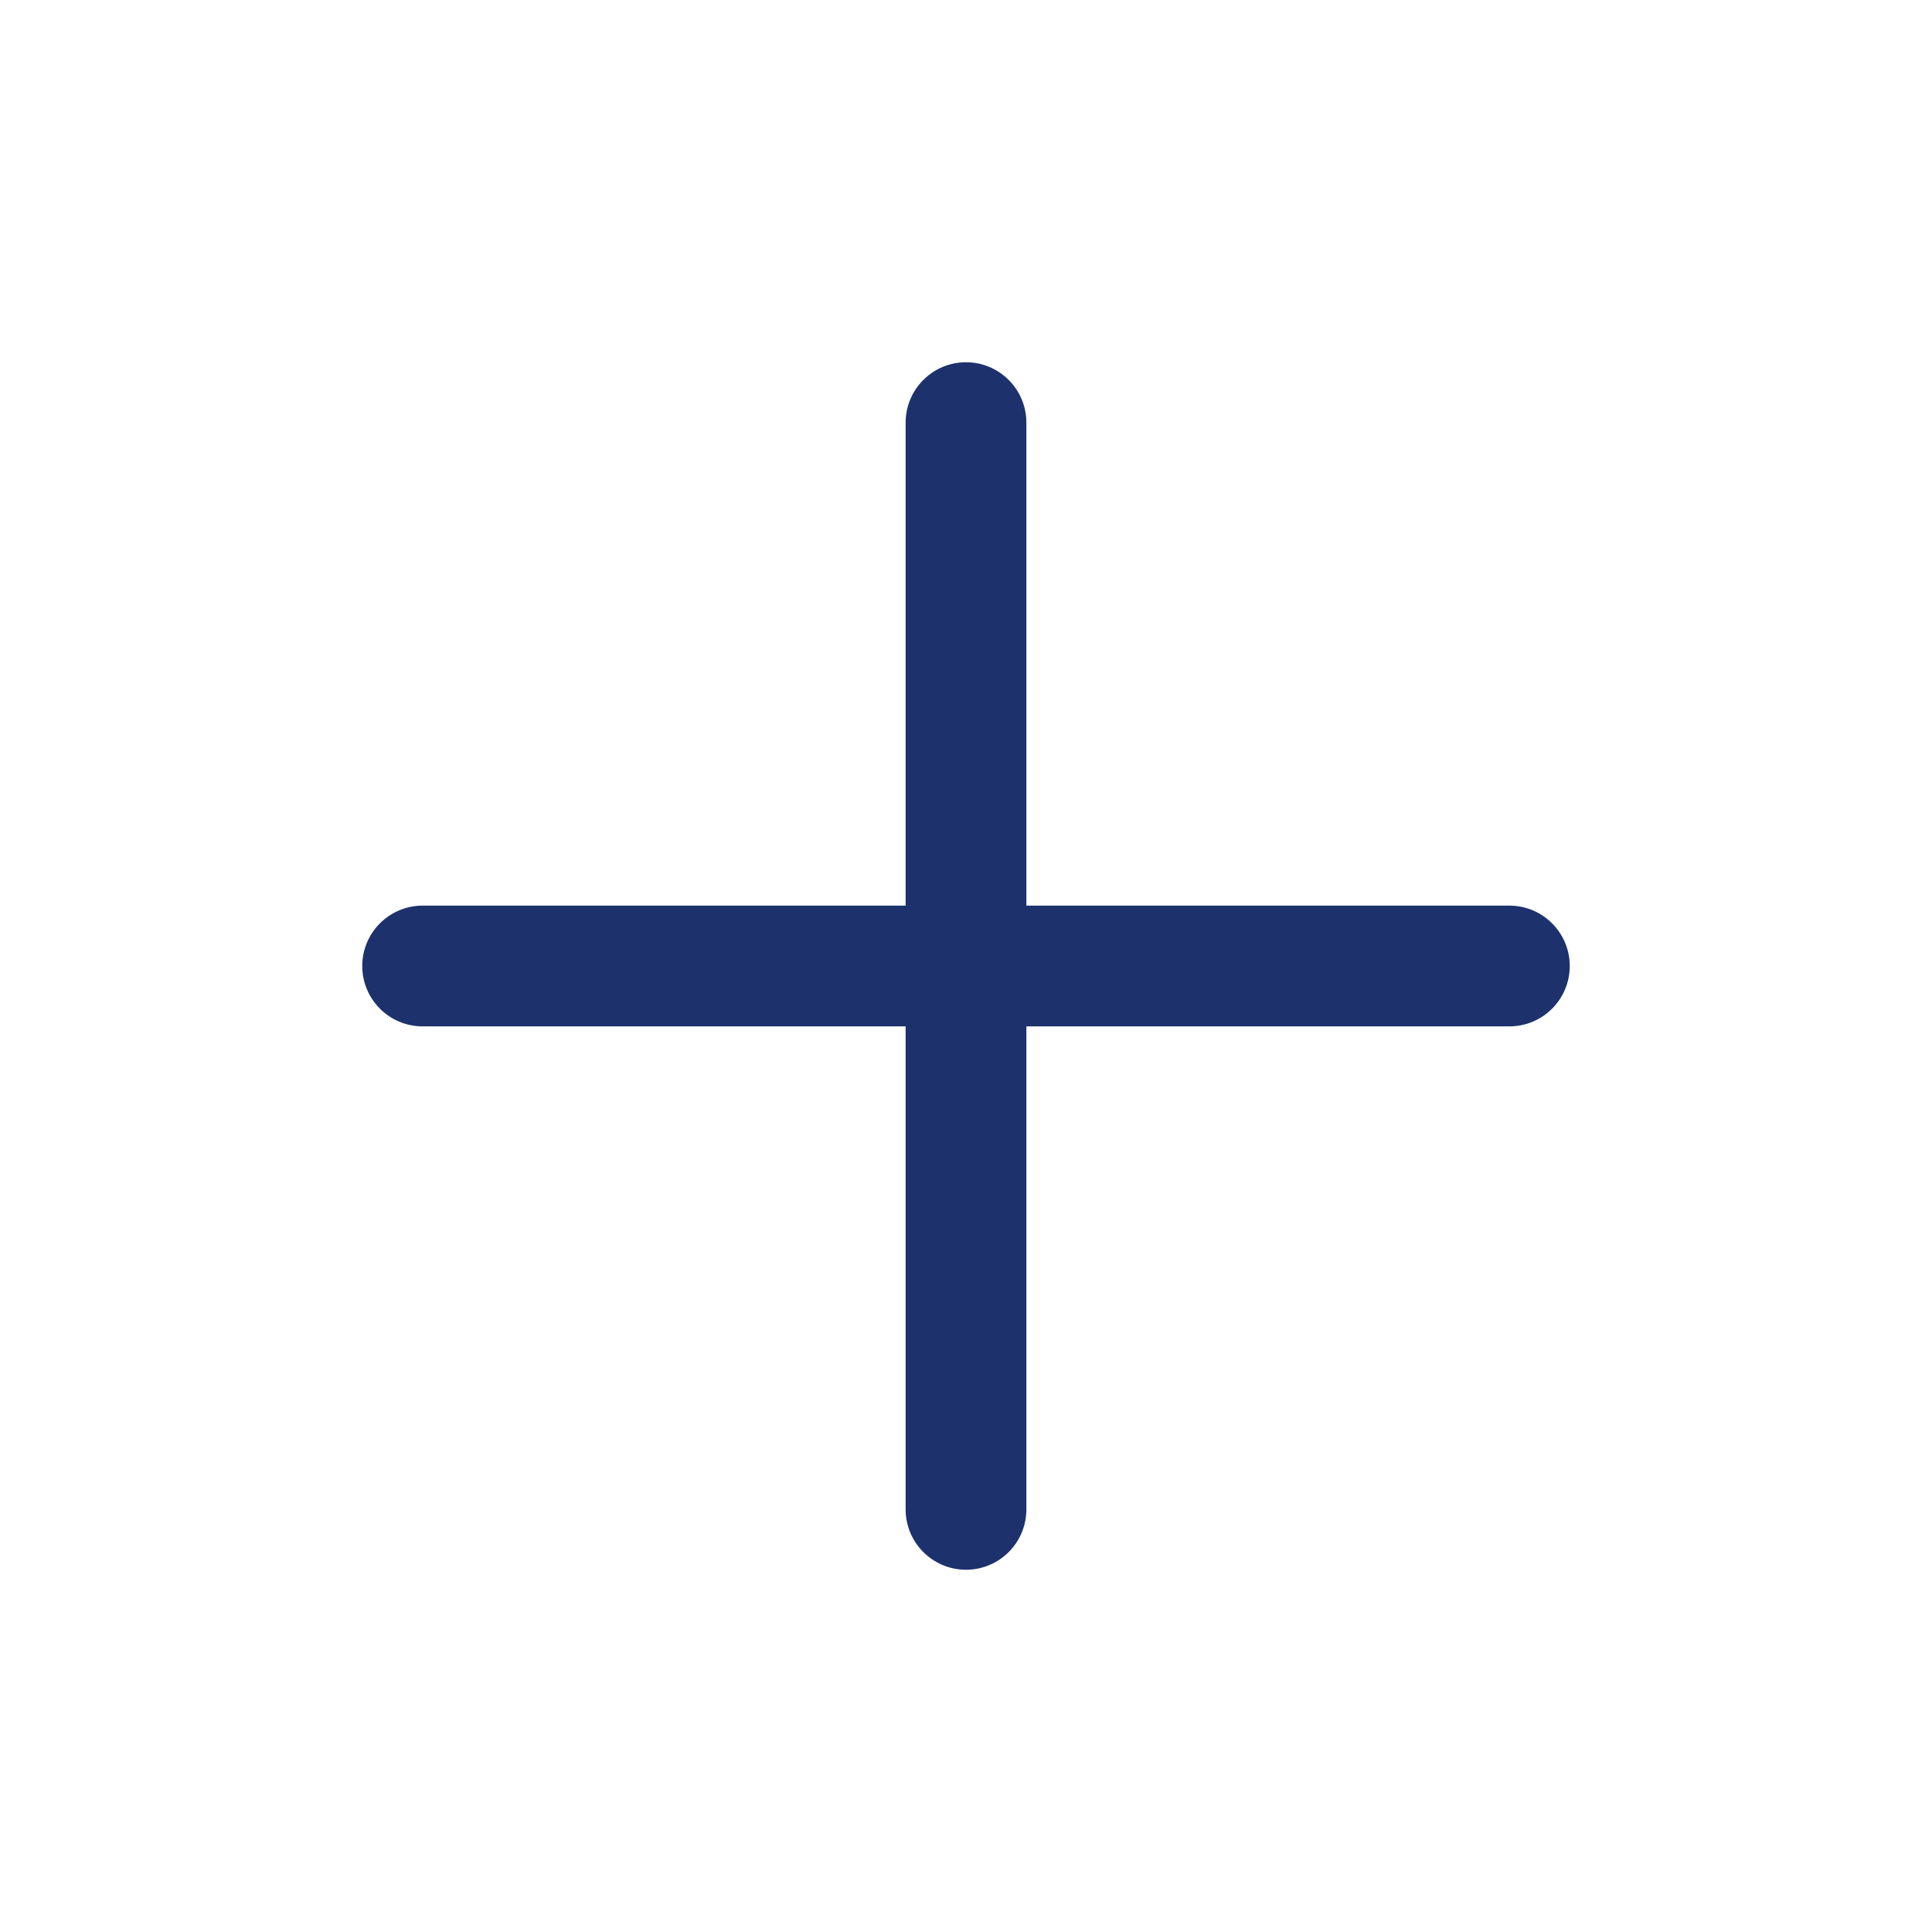
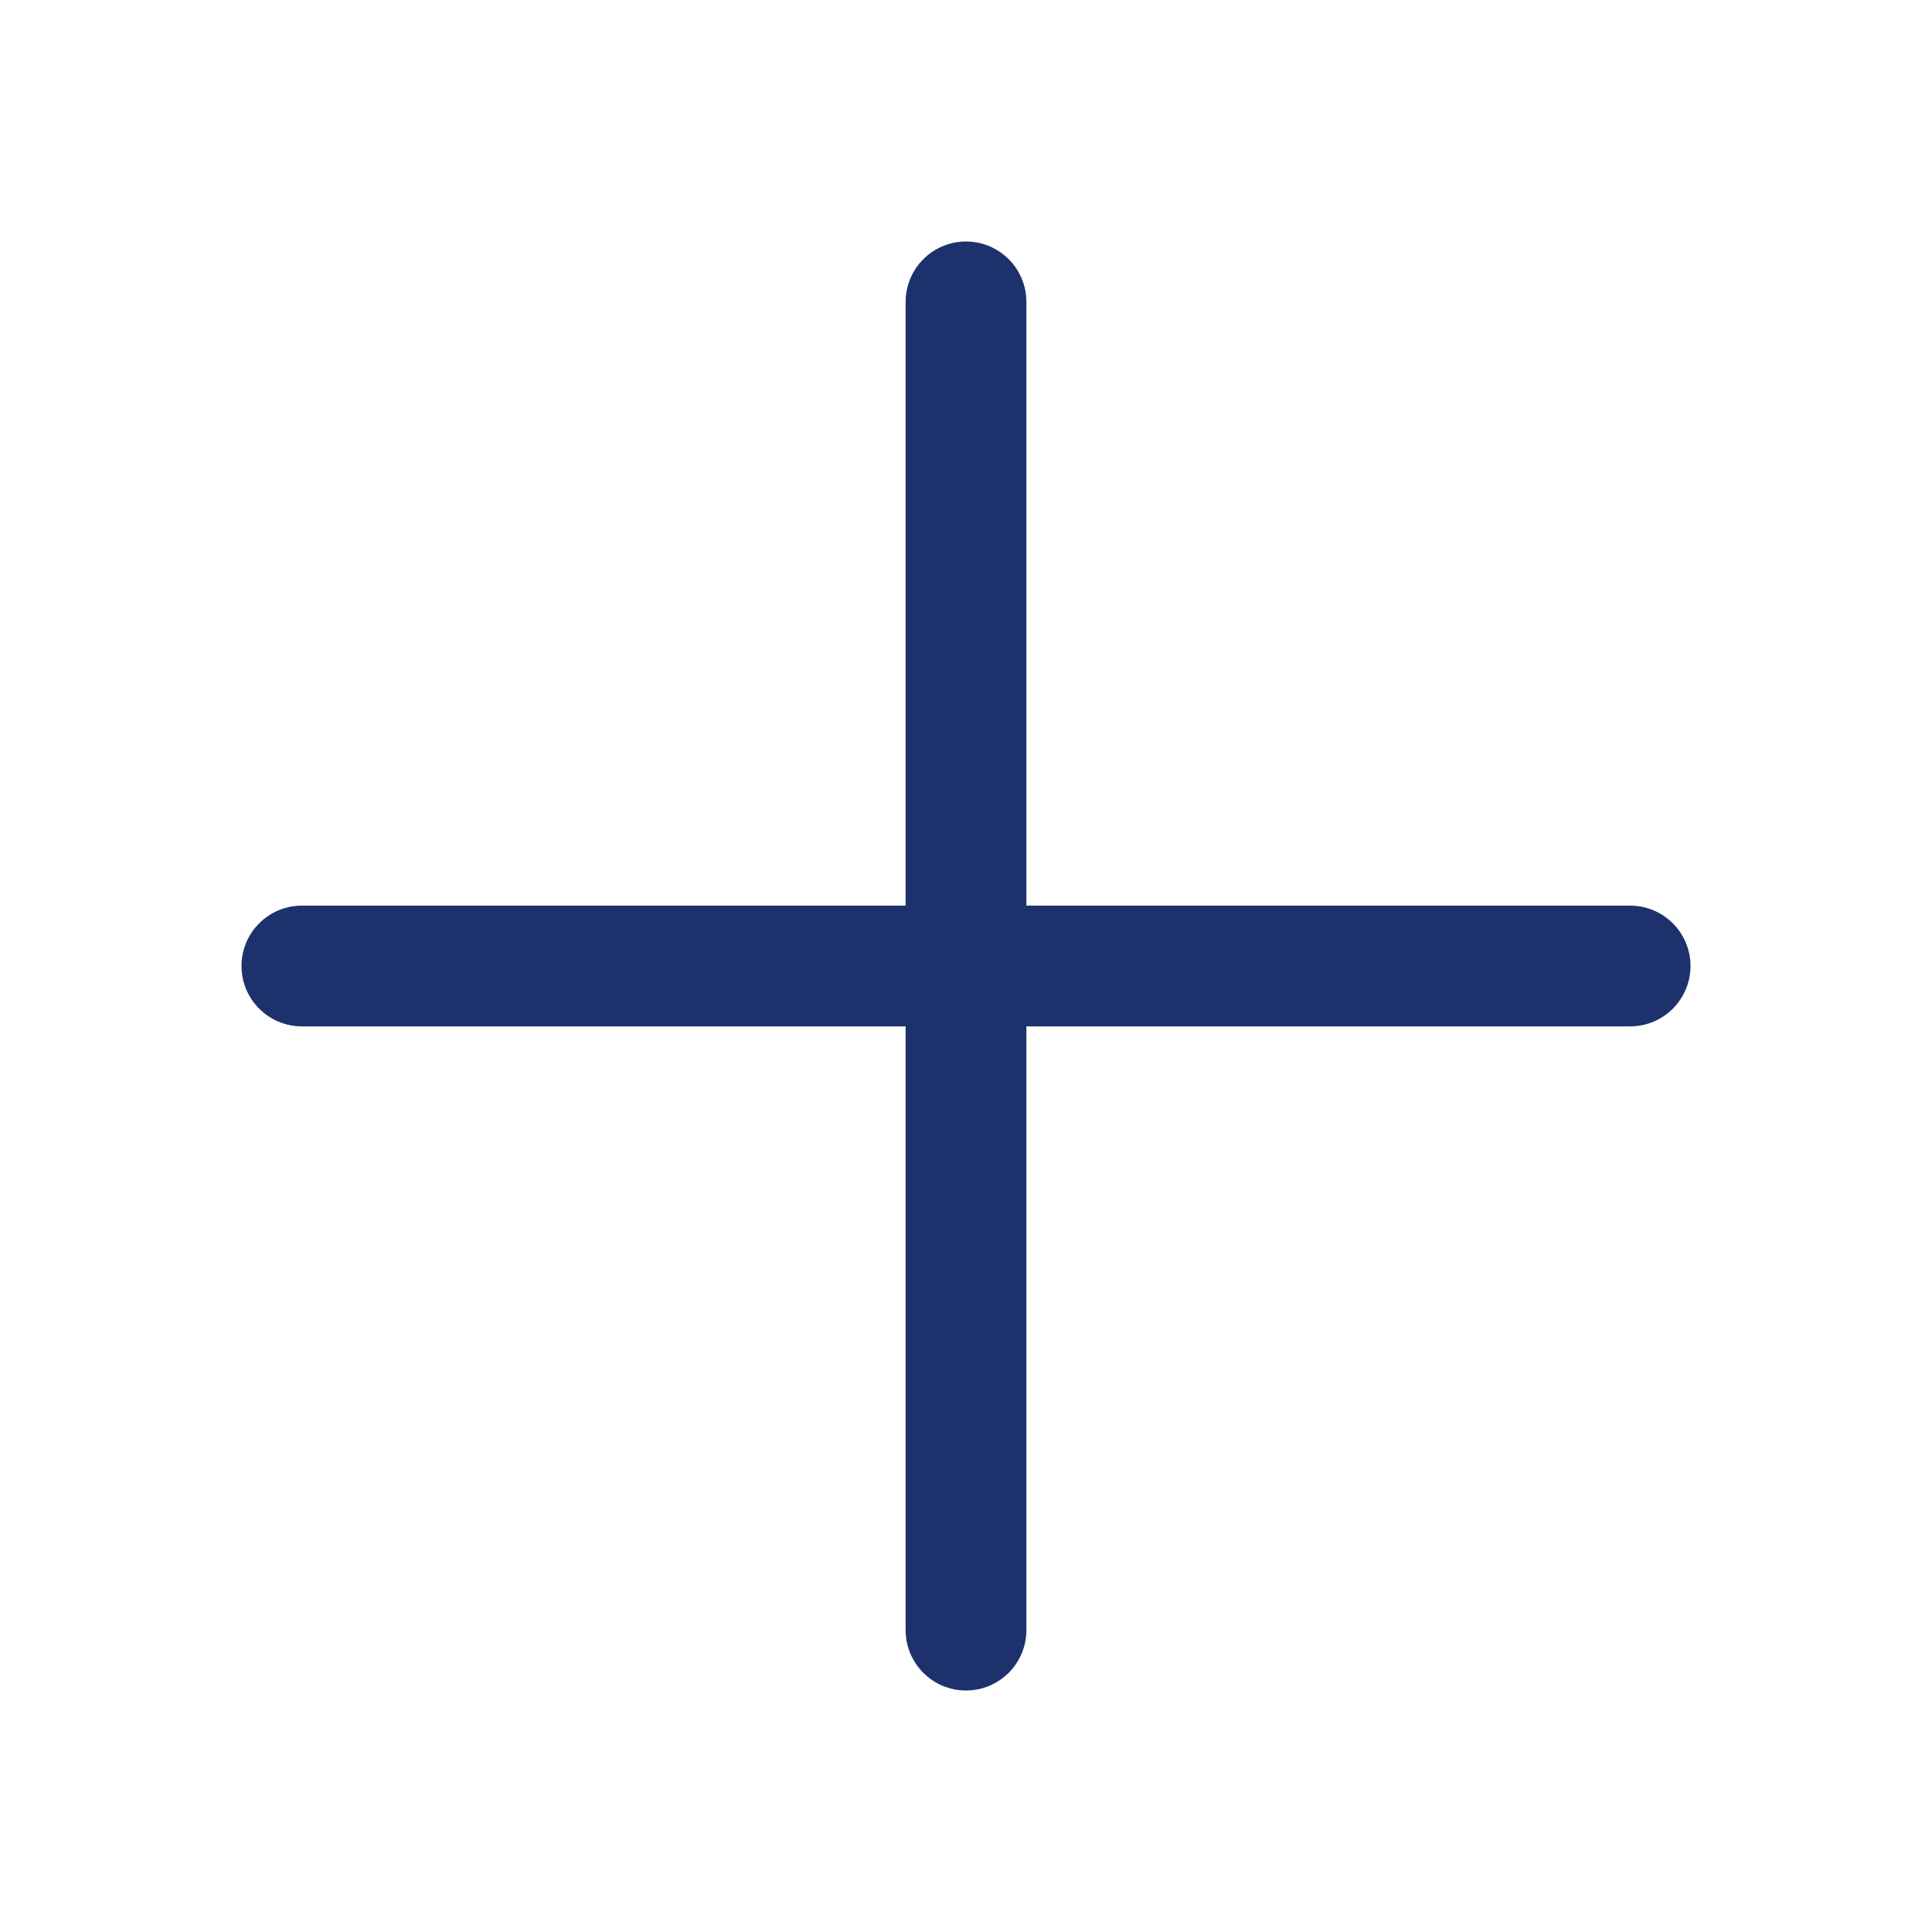
<svg xmlns="http://www.w3.org/2000/svg" width="16" height="16" viewBox="0 0 16 16" fill="none">
-   <path d="M8.5 3.5C8.5 3.224 8.276 3 8 3C7.724 3 7.5 3.224 7.5 3.5V7.5H3.5C3.224 7.5 3 7.724 3 8C3 8.276 3.224 8.5 3.5 8.5H7.5V12.5C7.5 12.776 7.724 13 8 13C8.276 13 8.5 12.776 8.5 12.5V8.5H12.5C12.776 8.5 13 8.276 13 8C13 7.724 12.776 7.5 12.5 7.5H8.5V3.5Z" fill="#1D326C" />
+   <path fill-rule="evenodd" clip-rule="evenodd" d="M8 2C7.724 2 7.5 2.224 7.5 2.5V7.5H2.5C2.224 7.5 2 7.724 2 8C2 8.276 2.224 8.5 2.5 8.5H7.5V13.5C7.5 13.776 7.724 14 8 14C8.276 14 8.5 13.776 8.5 13.5V8.5H13.5C13.776 8.5 14 8.276 14 8C14 7.724 13.776 7.5 13.5 7.5H8.5V2.5C8.5 2.224 8.276 2 8 2Z" fill="#1D326C" />
</svg>
